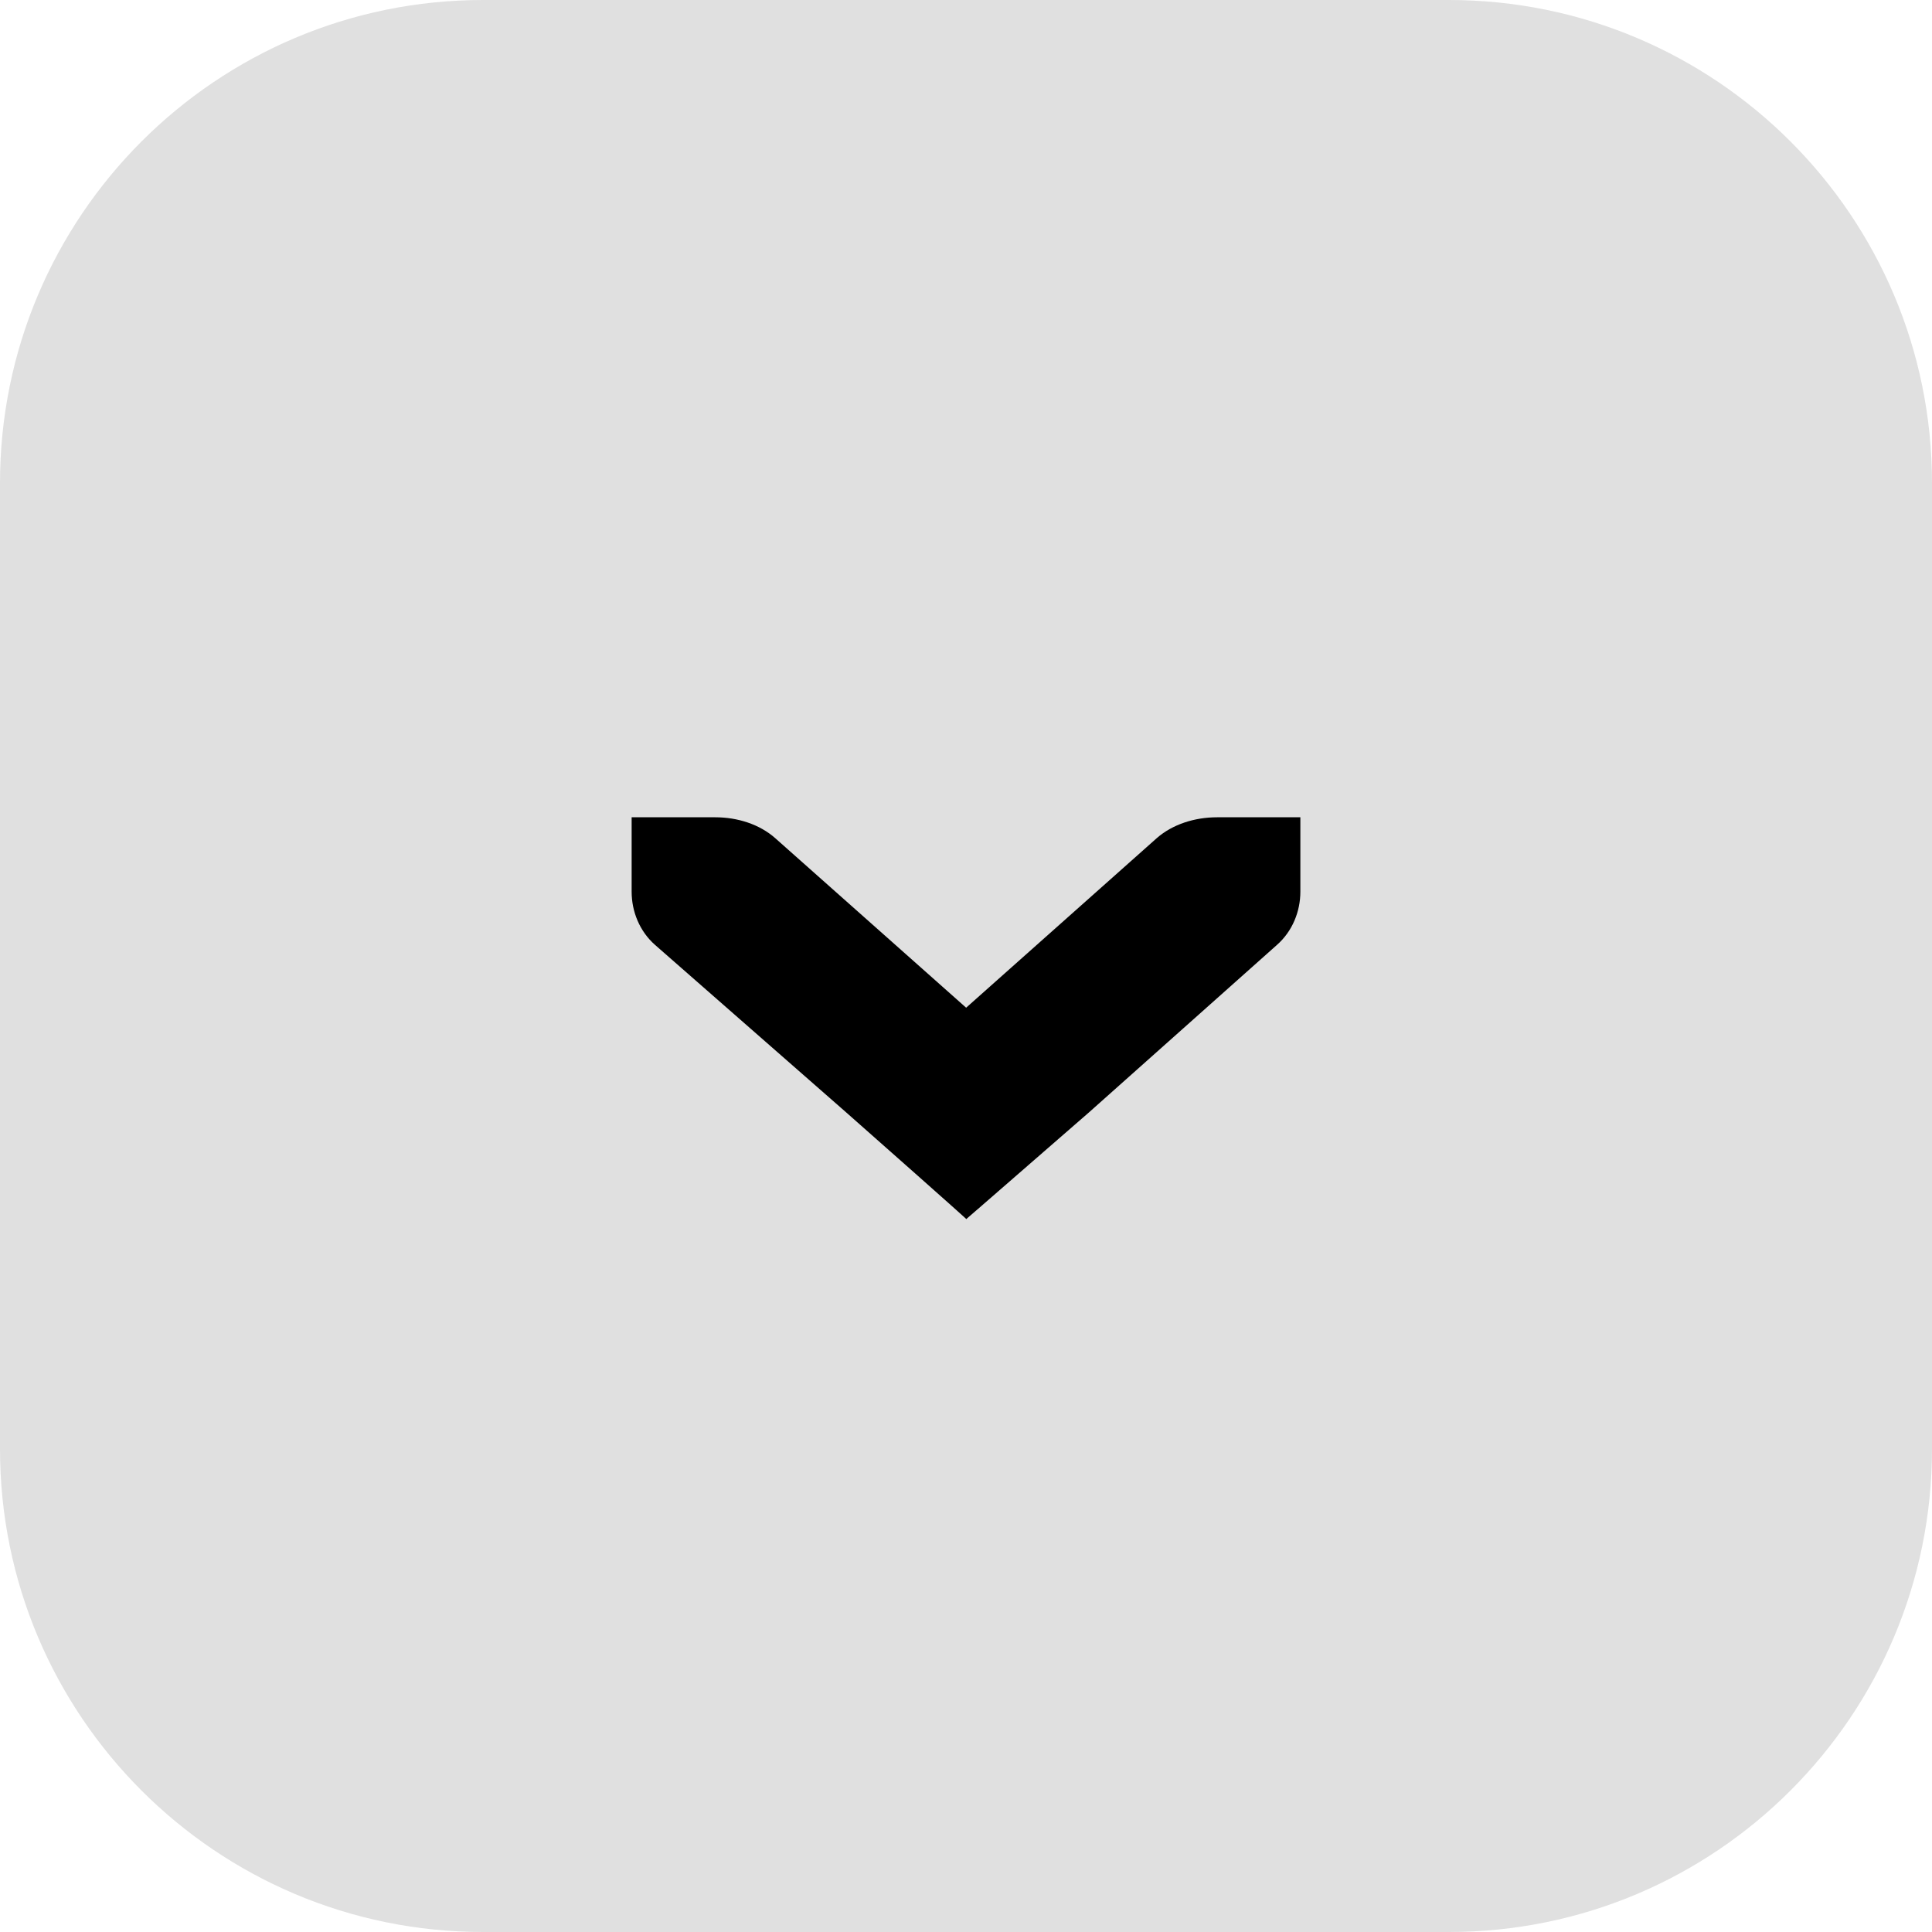
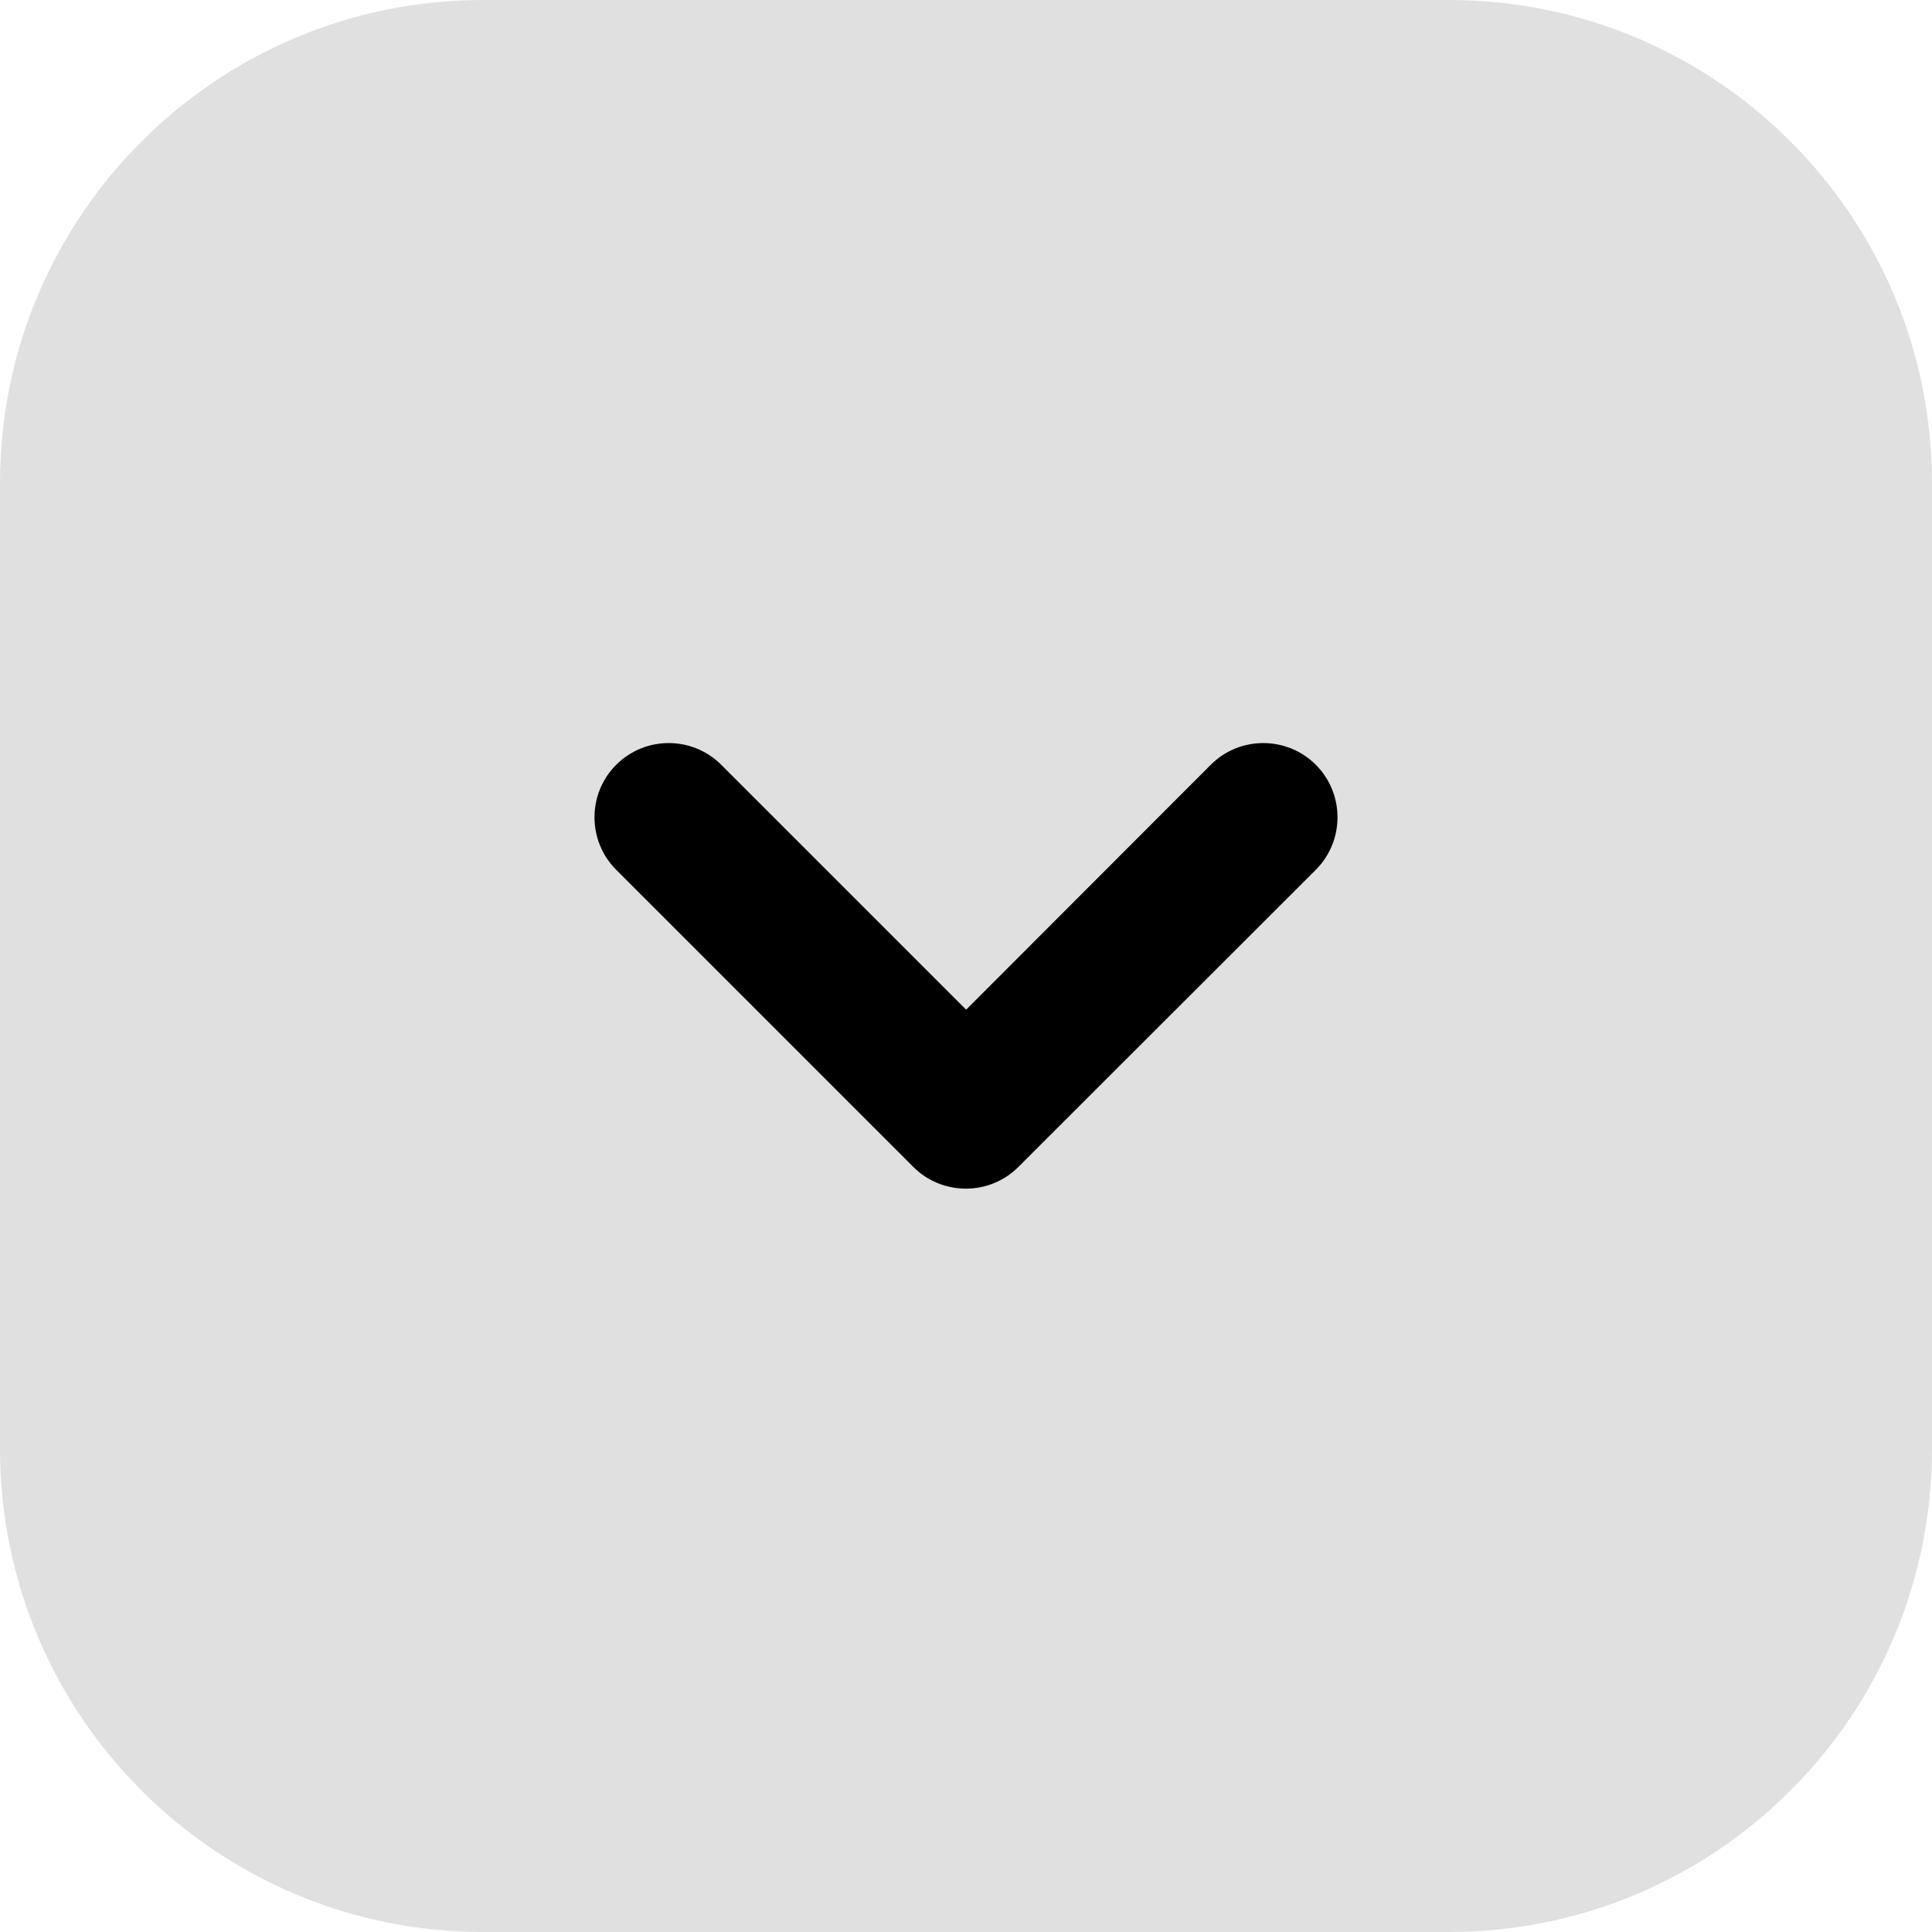
<svg xmlns="http://www.w3.org/2000/svg" width="26" height="26" viewBox="0 0 6.879 6.879" version="1.1" id="svg1" xml:space="preserve">
  <defs id="defs1" />
  <g id="layer1">
    <rect style="font-variation-settings:'STYL' 300;fill:#000000;fill-opacity:0.123;stroke-width:4" id="rect1" width="6.879" height="6.879" x="0" y="0" ry="1.72" />
-     <path d="m 3.44,4.341 c 0,0 0.003,-0.002 0.437,-0.38 L 4.546,3.365 C 4.602,3.316 4.63,3.245 4.63,3.175 V 2.91 H 4.333 c -0.079,0 -0.158,0.025 -0.214,0.074 L 3.44,3.588 2.761,2.985 C 2.705,2.935 2.626,2.91 2.547,2.91 H 2.249 V 3.175 c 0,0.07 0.028,0.141 0.084,0.19 l 0.679,0.595 c 0.429,0.379 0.428,0.38 0.428,0.38 z" fill="#2e3436" id="path1" style="fill:#000000;fill-opacity:1;stroke-width:0.265" />
    <g id="layer1-3" transform="translate(6.694085,-1.118544)" />
+     <path d="m 2.194,3.097 1.058,1.058 c 0.103,0.103 0.271,0.103 0.374,0 L 4.685,3.097 c 0.103,-0.103 0.103,-0.271 0,-0.374 -0.103,-0.103 -0.271,-0.103 -0.374,0 L 3.44,3.595 2.568,2.723 c -0.103,-0.103 -0.271,-0.103 -0.374,0 -0.103,0.103 -0.103,0.271 0,0.374 z m 0,0" fill="#222222" fill-rule="evenodd" id="path1-5" style="fill:#000000;fill-opacity:1;stroke-width:0.265" />
  </g>
</svg>
